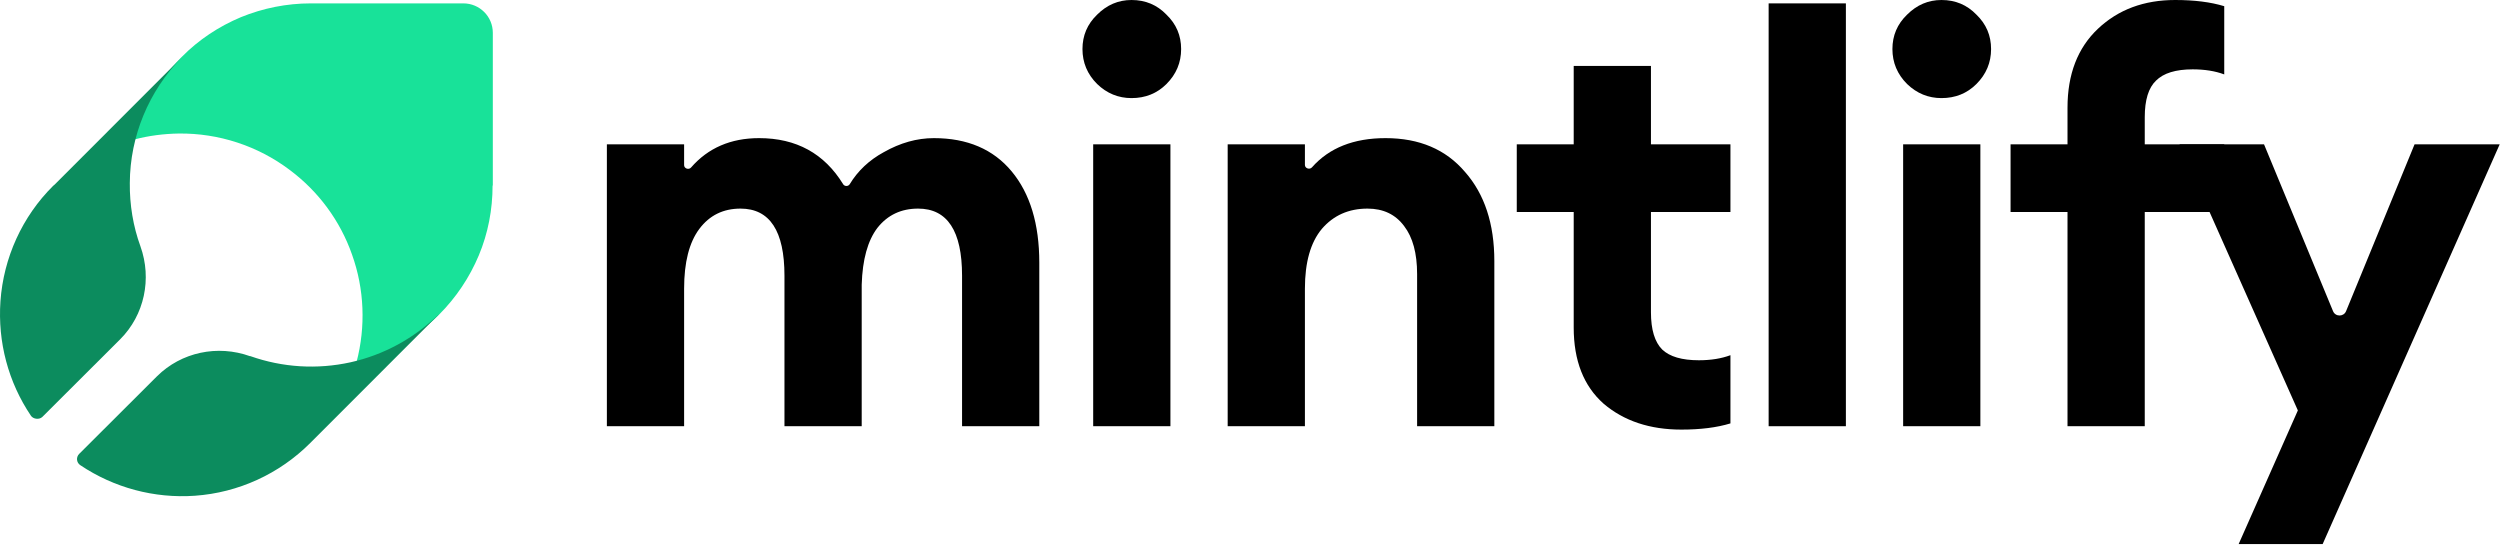
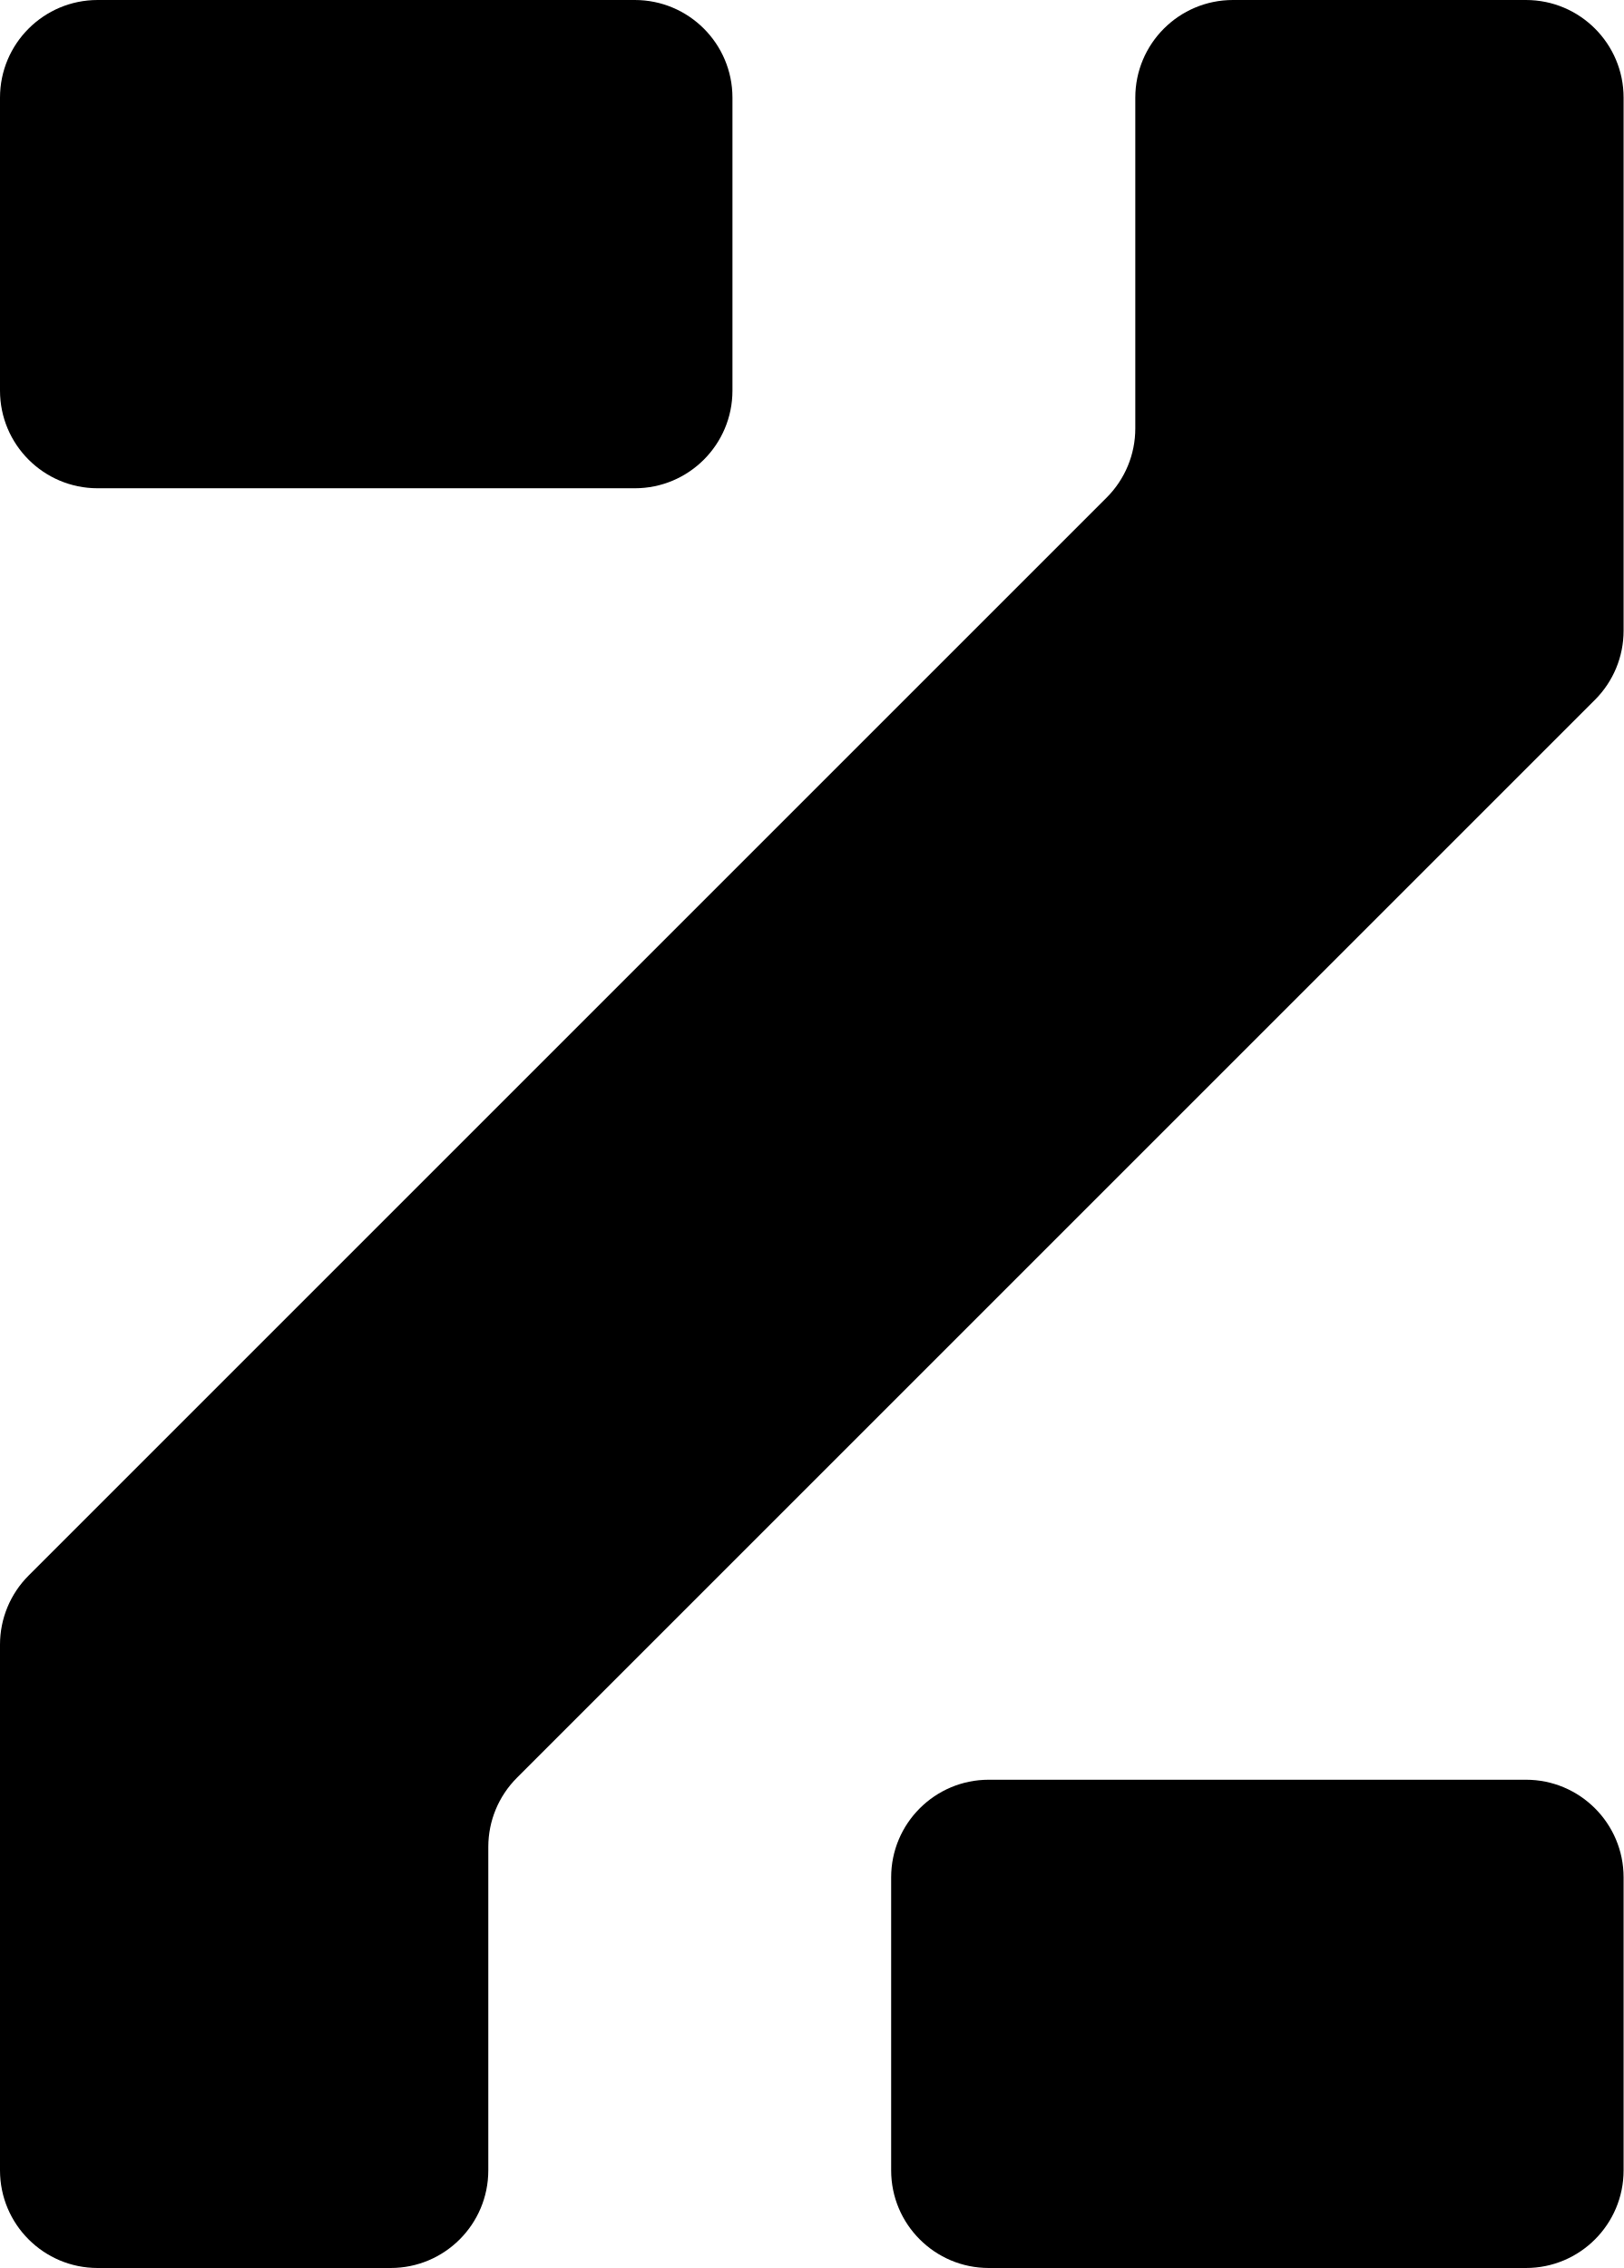
- <svg xmlns="http://www.w3.org/2000/svg" width="1682" height="367" viewBox="0 0 1682 367" fill="none">
-   <path d="M1562.69 366.037H1506.17L1546 276.14L1466.34 97.105H1523.24L1569.66 209.337C1571.28 213.26 1576.84 213.253 1578.45 209.325L1624.52 97.105H1681.79L1562.69 366.037Z" fill="black" />
-   <path d="M1391.02 286.761V142.622H1352.71V97.104H1391.02V72.449C1391.02 49.943 1397.85 32.242 1411.5 19.345C1425.16 6.448 1442.48 0 1463.47 0C1476.37 0 1487.37 1.391 1496.47 4.172V50.069C1490.4 47.793 1483.32 46.656 1475.23 46.656C1463.85 46.656 1455.63 49.184 1450.57 54.242C1445.51 59.046 1442.99 67.265 1442.99 78.897V97.104H1496.47V142.622H1442.99V286.761H1391.02Z" fill="black" />
-   <path d="M1306.22 66.001C1297.37 66.001 1289.66 62.84 1283.08 56.518C1276.51 49.943 1273.22 42.104 1273.22 33C1273.22 23.897 1276.51 16.184 1283.08 9.862C1289.66 3.287 1297.37 0 1306.22 0C1315.58 0 1323.42 3.287 1329.74 9.862C1336.31 16.184 1339.6 23.897 1339.6 33C1339.6 42.104 1336.31 49.943 1329.74 56.518C1323.42 62.84 1315.58 66.001 1306.22 66.001ZM1280.43 286.761V97.104H1332.39V286.761H1280.43Z" fill="black" />
-   <path d="M1189.94 286.761V2.276H1241.91V286.761H1189.94Z" fill="black" />
-   <path d="M1131.24 289.037C1110 289.037 1092.55 283.221 1078.89 271.588C1065.49 259.703 1058.79 242.634 1058.79 220.381V142.622H1020.48V97.104H1058.79V44.38H1110.76V97.104H1164.24V142.622H1110.76V210.14C1110.76 221.772 1113.29 230.117 1118.34 235.174C1123.4 239.979 1131.62 242.381 1143 242.381C1151.09 242.381 1158.17 241.243 1164.24 238.967V284.864C1155.14 287.646 1144.14 289.037 1131.24 289.037Z" fill="black" />
-   <path d="M825.979 286.761V97.104H877.945V110.967C877.945 113.311 881.135 114.347 882.688 112.591C894.273 99.485 910.773 92.932 932.187 92.932C954.946 92.932 972.774 100.518 985.67 115.691C998.82 130.61 1005.39 150.587 1005.39 175.622V286.761H953.429V184.346C953.429 170.438 950.521 159.691 944.704 152.105C938.888 144.265 930.67 140.346 920.049 140.346C907.405 140.346 897.164 144.898 889.325 154.001C881.738 163.105 877.945 176.507 877.945 194.208V286.761H825.979Z" fill="black" />
-   <path d="M761.286 66.001C752.436 66.001 744.723 62.84 738.148 56.518C731.574 49.943 728.286 42.104 728.286 33C728.286 23.897 731.574 16.184 738.148 9.862C744.723 3.287 752.436 0 761.286 0C770.643 0 778.482 3.287 784.804 9.862C791.379 16.184 794.666 23.897 794.666 33C794.666 42.104 791.379 49.943 784.804 56.518C778.482 62.84 770.643 66.001 761.286 66.001ZM735.493 286.761V97.104H787.459V286.761H735.493Z" fill="black" />
-   <path d="M647.273 286.761V185.484C647.273 155.392 637.411 140.346 617.686 140.346C606.307 140.346 597.204 144.645 590.376 153.243C583.801 161.84 580.261 174.61 579.755 191.553V286.761H527.789V185.484C527.789 155.392 517.927 140.346 498.203 140.346C486.571 140.346 477.341 144.898 470.513 154.001C463.685 163.105 460.272 176.507 460.272 194.208V286.761H408.306V97.104H460.272V111.103C460.272 113.435 463.407 114.462 464.939 112.704C476.419 99.522 491.68 92.932 510.72 92.932C535.742 92.932 554.588 103.262 567.259 123.923C568.258 125.553 570.718 125.527 571.712 123.894C577.189 114.891 584.802 107.731 594.548 102.415C605.675 96.093 616.928 92.932 628.307 92.932C650.813 92.932 668.261 100.392 680.652 115.311C693.043 130.231 699.239 150.714 699.239 176.76V286.761H647.273Z" fill="black" />
-   <path d="M331.569 124.833V22.09C331.569 11.065 322.625 2.276 311.764 2.276H209.069C192.938 2.276 176.967 5.472 162.113 11.544C147.26 17.775 133.685 26.724 122.345 38.228L121.546 39.027C106.533 54.207 95.833 73.062 90.402 93.834C100.145 91.277 110.206 89.999 120.268 89.839C147.1 89.52 173.453 98.148 194.855 114.287C214.18 128.668 228.873 148.481 236.859 171.331C245.164 194.5 246.122 219.746 239.893 243.554C260.496 238.122 279.503 227.416 294.675 212.396L295.474 211.597C306.813 200.252 315.917 186.67 322.145 171.81C328.374 156.95 331.409 140.971 331.409 124.833H331.569Z" fill="#18E299" />
-   <path d="M87.337 123.098C87.496 91.579 100.066 61.334 122.182 38.73L36.739 124.212C36.421 124.531 36.102 124.69 35.784 125.008C14.941 145.702 2.371 173.4 0.303 202.69C-1.607 230.07 5.553 257.131 20.828 279.736C22.285 281.892 26.238 282.601 28.466 280.532L80.813 228.319C97.202 211.923 102.293 187.568 94.497 165.759C89.564 152.229 87.178 137.743 87.337 123.098Z" fill="#0C8C5E" />
-   <path d="M294.976 211.605C278.587 227.683 258.062 238.826 235.786 243.761C213.351 248.695 190.121 247.263 168.482 239.622C168.482 239.622 168.323 239.622 168.164 239.622C146.365 231.822 122.022 236.916 105.633 253.153L53.285 305.365C51.057 307.594 51.376 311.255 54.081 313.006C76.674 328.128 103.724 335.451 131.091 333.541C160.368 331.471 187.894 318.896 208.737 298.043L209.533 297.247L294.976 211.764V211.605Z" fill="#0C8C5E" />
+ <svg xmlns="http://www.w3.org/2000/svg" width="665" height="929" viewBox="0 0 665 929" fill="none">
+   <path d="M625 0C647.091 0 665 17.909 665 40V258.352C665 268.961 660.786 279.135 653.284 286.637L211.716 728.206C204.214 735.708 200 745.882 200 756.49V889C200 911.091 182.091 929 160 929H40C17.909 929 0 911.091 0 889V673.648C0 663.039 4.214 652.865 11.716 645.363L453.284 203.794C460.786 196.292 465 186.118 465 175.51V40C465 17.909 482.909 0 505 0H625Z" fill="black" />
+   <rect width="300" height="200" rx="40" fill="black" />
+   <rect x="365" y="729" width="300" height="200" rx="40" fill="black" />
</svg>
